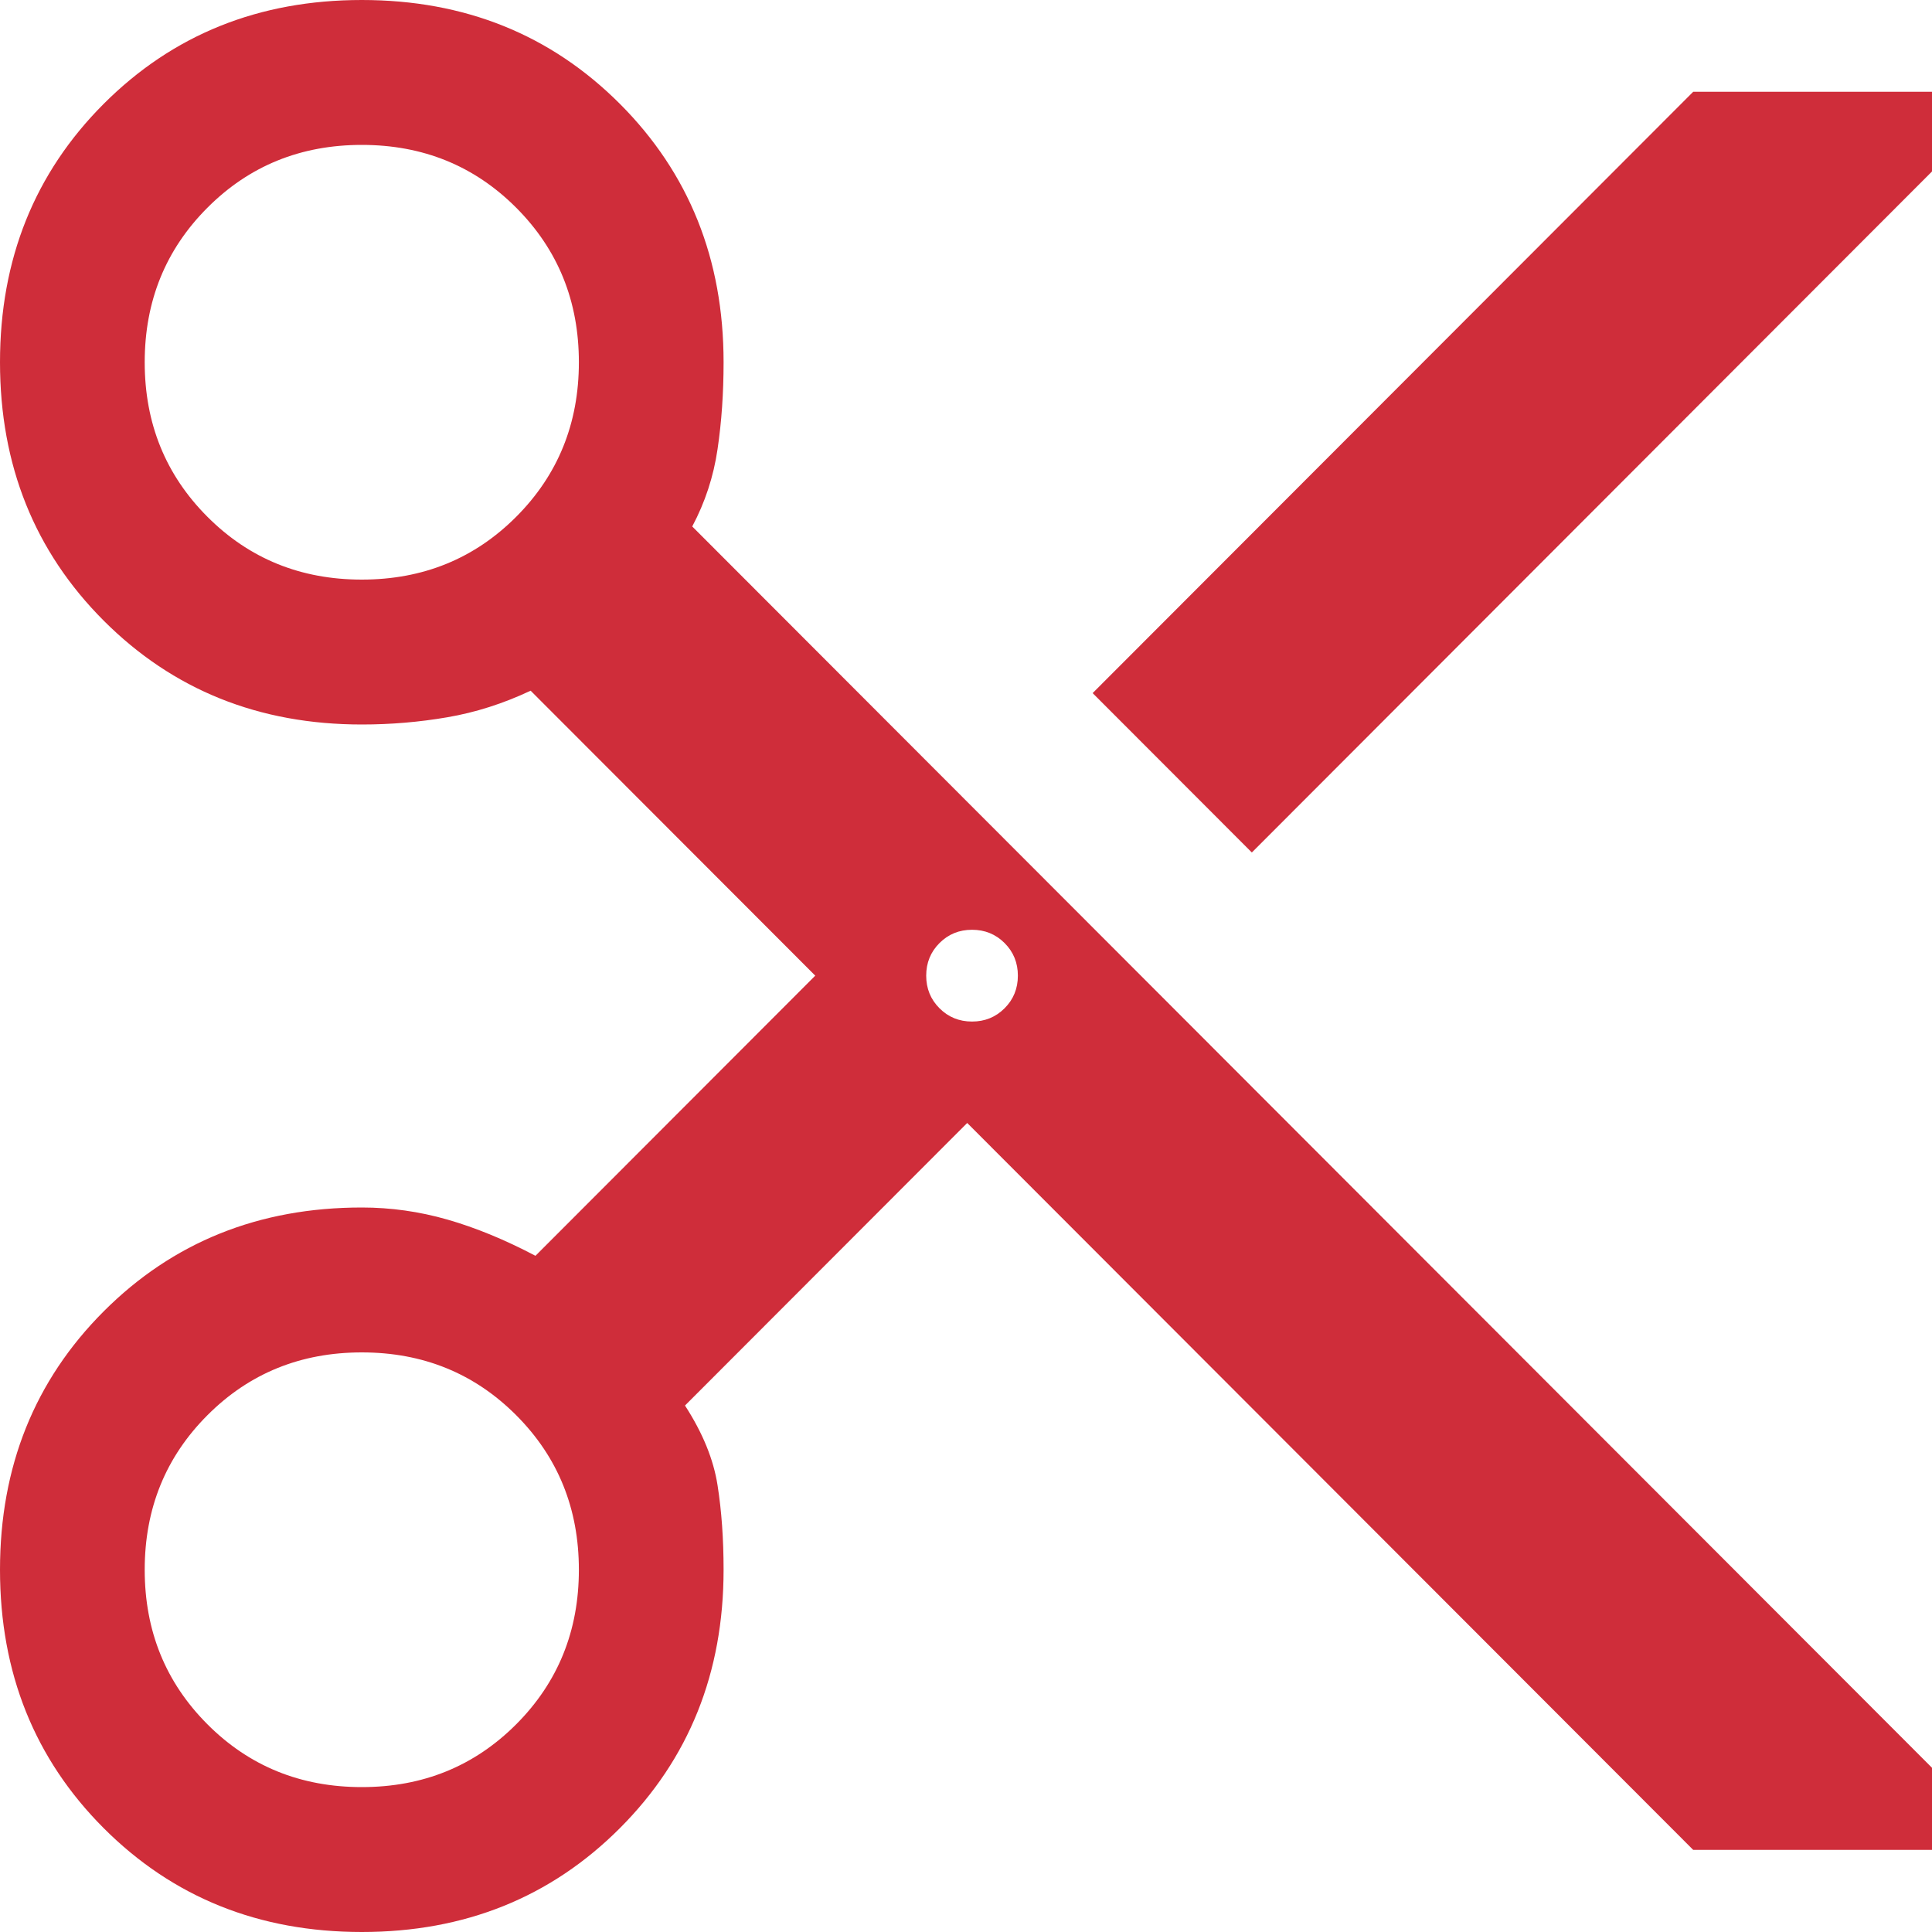
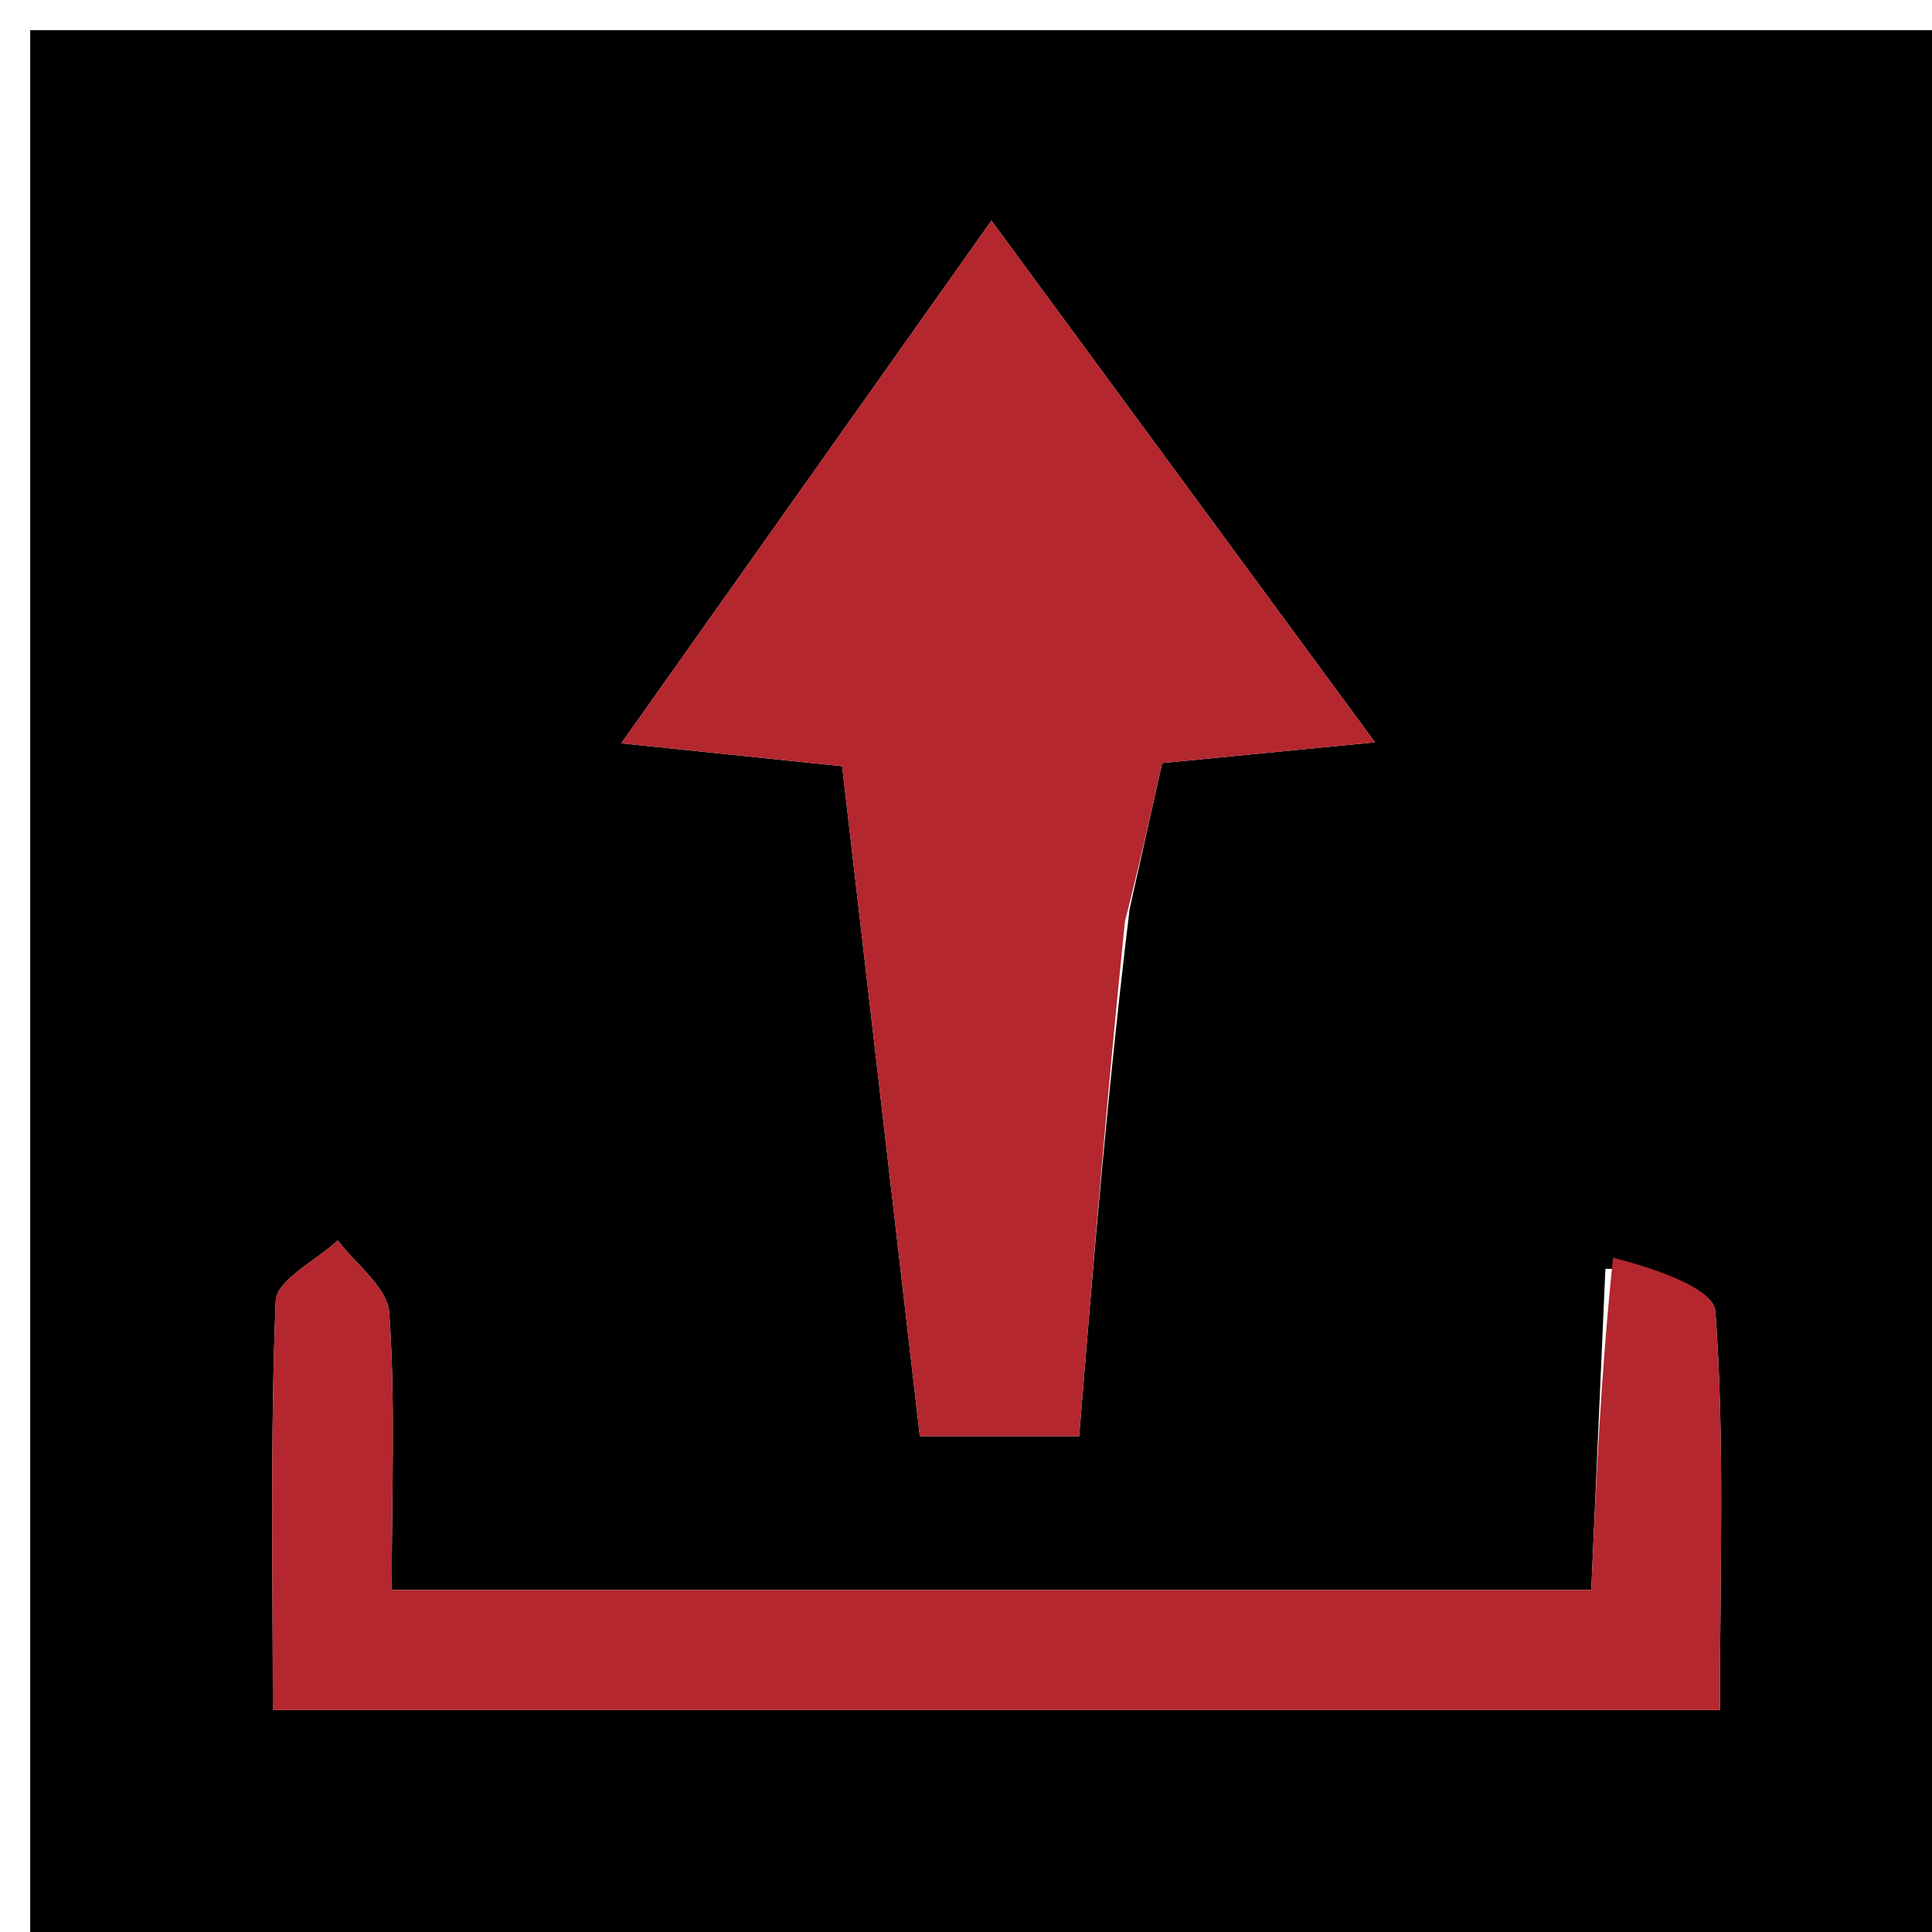
- <svg xmlns="http://www.w3.org/2000/svg" width="40" height="40" viewBox="0 0 40 40" fill="none">
-   <path d="M35.056 38.3L20.025 23.25L14.182 29.1C14.549 29.667 14.773 30.217 14.856 30.75C14.94 31.283 14.981 31.867 14.981 32.5C14.981 34.633 14.265 36.417 12.834 37.85C11.402 39.283 9.621 40 7.491 40C5.36 40 3.579 39.283 2.147 37.85C0.716 36.417 0 34.633 0 32.5C0 30.367 0.716 28.583 2.147 27.15C3.579 25.717 5.36 25 7.491 25C8.09 25 8.681 25.083 9.263 25.25C9.846 25.417 10.454 25.667 11.086 26L16.879 20.2L10.986 14.3C10.42 14.567 9.846 14.75 9.263 14.85C8.681 14.95 8.09 15 7.491 15C5.36 15 3.579 14.283 2.147 12.85C0.716 11.417 0 9.633 0 7.5C0 5.367 0.716 3.583 2.147 2.15C3.579 0.717 5.36 0 7.491 0C9.621 0 11.402 0.717 12.834 2.15C14.265 3.583 14.981 5.367 14.981 7.5C14.981 8.133 14.94 8.733 14.856 9.3C14.773 9.867 14.598 10.4 14.332 10.9L40 36.6V38.3H35.056ZM25.918 17.65L22.622 14.35L35.056 1.9H40V3.55L25.918 17.65ZM7.491 12C8.756 12 9.821 11.567 10.687 10.7C11.552 9.833 11.985 8.767 11.985 7.5C11.985 6.233 11.552 5.167 10.687 4.3C9.821 3.433 8.756 3 7.491 3C6.226 3 5.16 3.433 4.295 4.3C3.429 5.167 2.996 6.233 2.996 7.5C2.996 8.767 3.429 9.833 4.295 10.7C5.16 11.567 6.226 12 7.491 12ZM20.125 21.15C20.391 21.15 20.616 21.058 20.799 20.875C20.982 20.692 21.074 20.467 21.074 20.2C21.074 19.933 20.982 19.708 20.799 19.525C20.616 19.342 20.391 19.25 20.125 19.25C19.858 19.25 19.634 19.342 19.451 19.525C19.268 19.708 19.176 19.933 19.176 20.2C19.176 20.467 19.268 20.692 19.451 20.875C19.634 21.058 19.858 21.15 20.125 21.15ZM7.491 37C8.756 37 9.821 36.567 10.687 35.7C11.552 34.833 11.985 33.767 11.985 32.5C11.985 31.233 11.552 30.167 10.687 29.3C9.821 28.433 8.756 28 7.491 28C6.226 28 5.16 28.433 4.295 29.3C3.429 30.167 2.996 31.233 2.996 32.5C2.996 33.767 3.429 34.833 4.295 35.7C5.16 36.567 6.226 37 7.491 37Z" fill="#CF2D3A" />
+ <svg xmlns="http://www.w3.org/2000/svg" version="1.1" id="Layer_1" x="0px" y="0px" width="100%" viewBox="0 0 64 64" enable-background="new 0 0 64 64" xml:space="preserve">
+   <path fill="#000000" opacity="1" stroke="none" d=" M41,65   C27.333,65 14.167,65 1,65   C1,43.667 1,22.333 1,1   C22.333,1 43.667,1 65,1   C65,22.333 65,43.667 65,65   C57.167,65 49.333,65 41,65  M37.421,30.108   C37.772,28.535 38.122,26.961 38.498,25.278   C40.65,25.068 42.686,24.869 45.547,24.59   C41.108,18.552 37.143,13.159 32.843,7.309   C28.513,13.423 24.698,18.81 20.58,24.624   C23.508,24.928 25.582,25.142 27.897,25.382   C28.774,32.943 29.621,40.246 30.471,47.576   C32.307,47.576 34.001,47.576 35.749,47.576   C36.223,41.77 36.666,36.356 37.421,30.108  M53.181,42.032   C53.024,45.603 52.867,49.174 52.713,52.667   C39.244,52.667 26.357,52.667 12.976,52.667   C12.976,49.384 13.104,46.42 12.894,43.479   C12.834,42.647 11.786,41.885 11.191,41.091   C10.473,41.757 9.163,42.4 9.134,43.095   C8.948,47.655 9.038,52.227 9.038,56.649   C25.462,56.649 41.009,56.649 56.974,56.649   C56.974,52.016 57.139,47.715 56.825,43.449   C56.767,42.658 54.783,42.009 53.181,42.032  z" />
+   <path fill="#B4272E" opacity="1" stroke="none" d=" M37.265,30.526   C36.666,36.356 36.223,41.77 35.749,47.576   C34.001,47.576 32.307,47.576 30.471,47.576   C29.621,40.246 28.774,32.943 27.897,25.382   C25.582,25.142 23.508,24.928 20.58,24.624   C24.698,18.81 28.513,13.423 32.843,7.309   C37.143,13.159 41.108,18.552 45.547,24.59   C42.686,24.869 40.65,25.068 38.498,25.278   C38.122,26.961 37.772,28.535 37.265,30.526  z" />
+   <path fill="#B4272E" opacity="1" stroke="none" d=" M53.434,41.663   C54.783,42.009 56.767,42.658 56.825,43.449   C57.139,47.715 56.974,52.016 56.974,56.649   C41.009,56.649 25.462,56.649 9.038,56.649   C9.038,52.227 8.948,47.655 9.134,43.095   C9.163,42.4 10.473,41.757 11.191,41.091   C11.786,41.885 12.834,42.647 12.894,43.479   C13.104,46.42 12.976,49.384 12.976,52.667   C26.357,52.667 39.244,52.667 52.713,52.667   C52.867,49.174 53.024,45.603 53.434,41.663  z" />
</svg>
